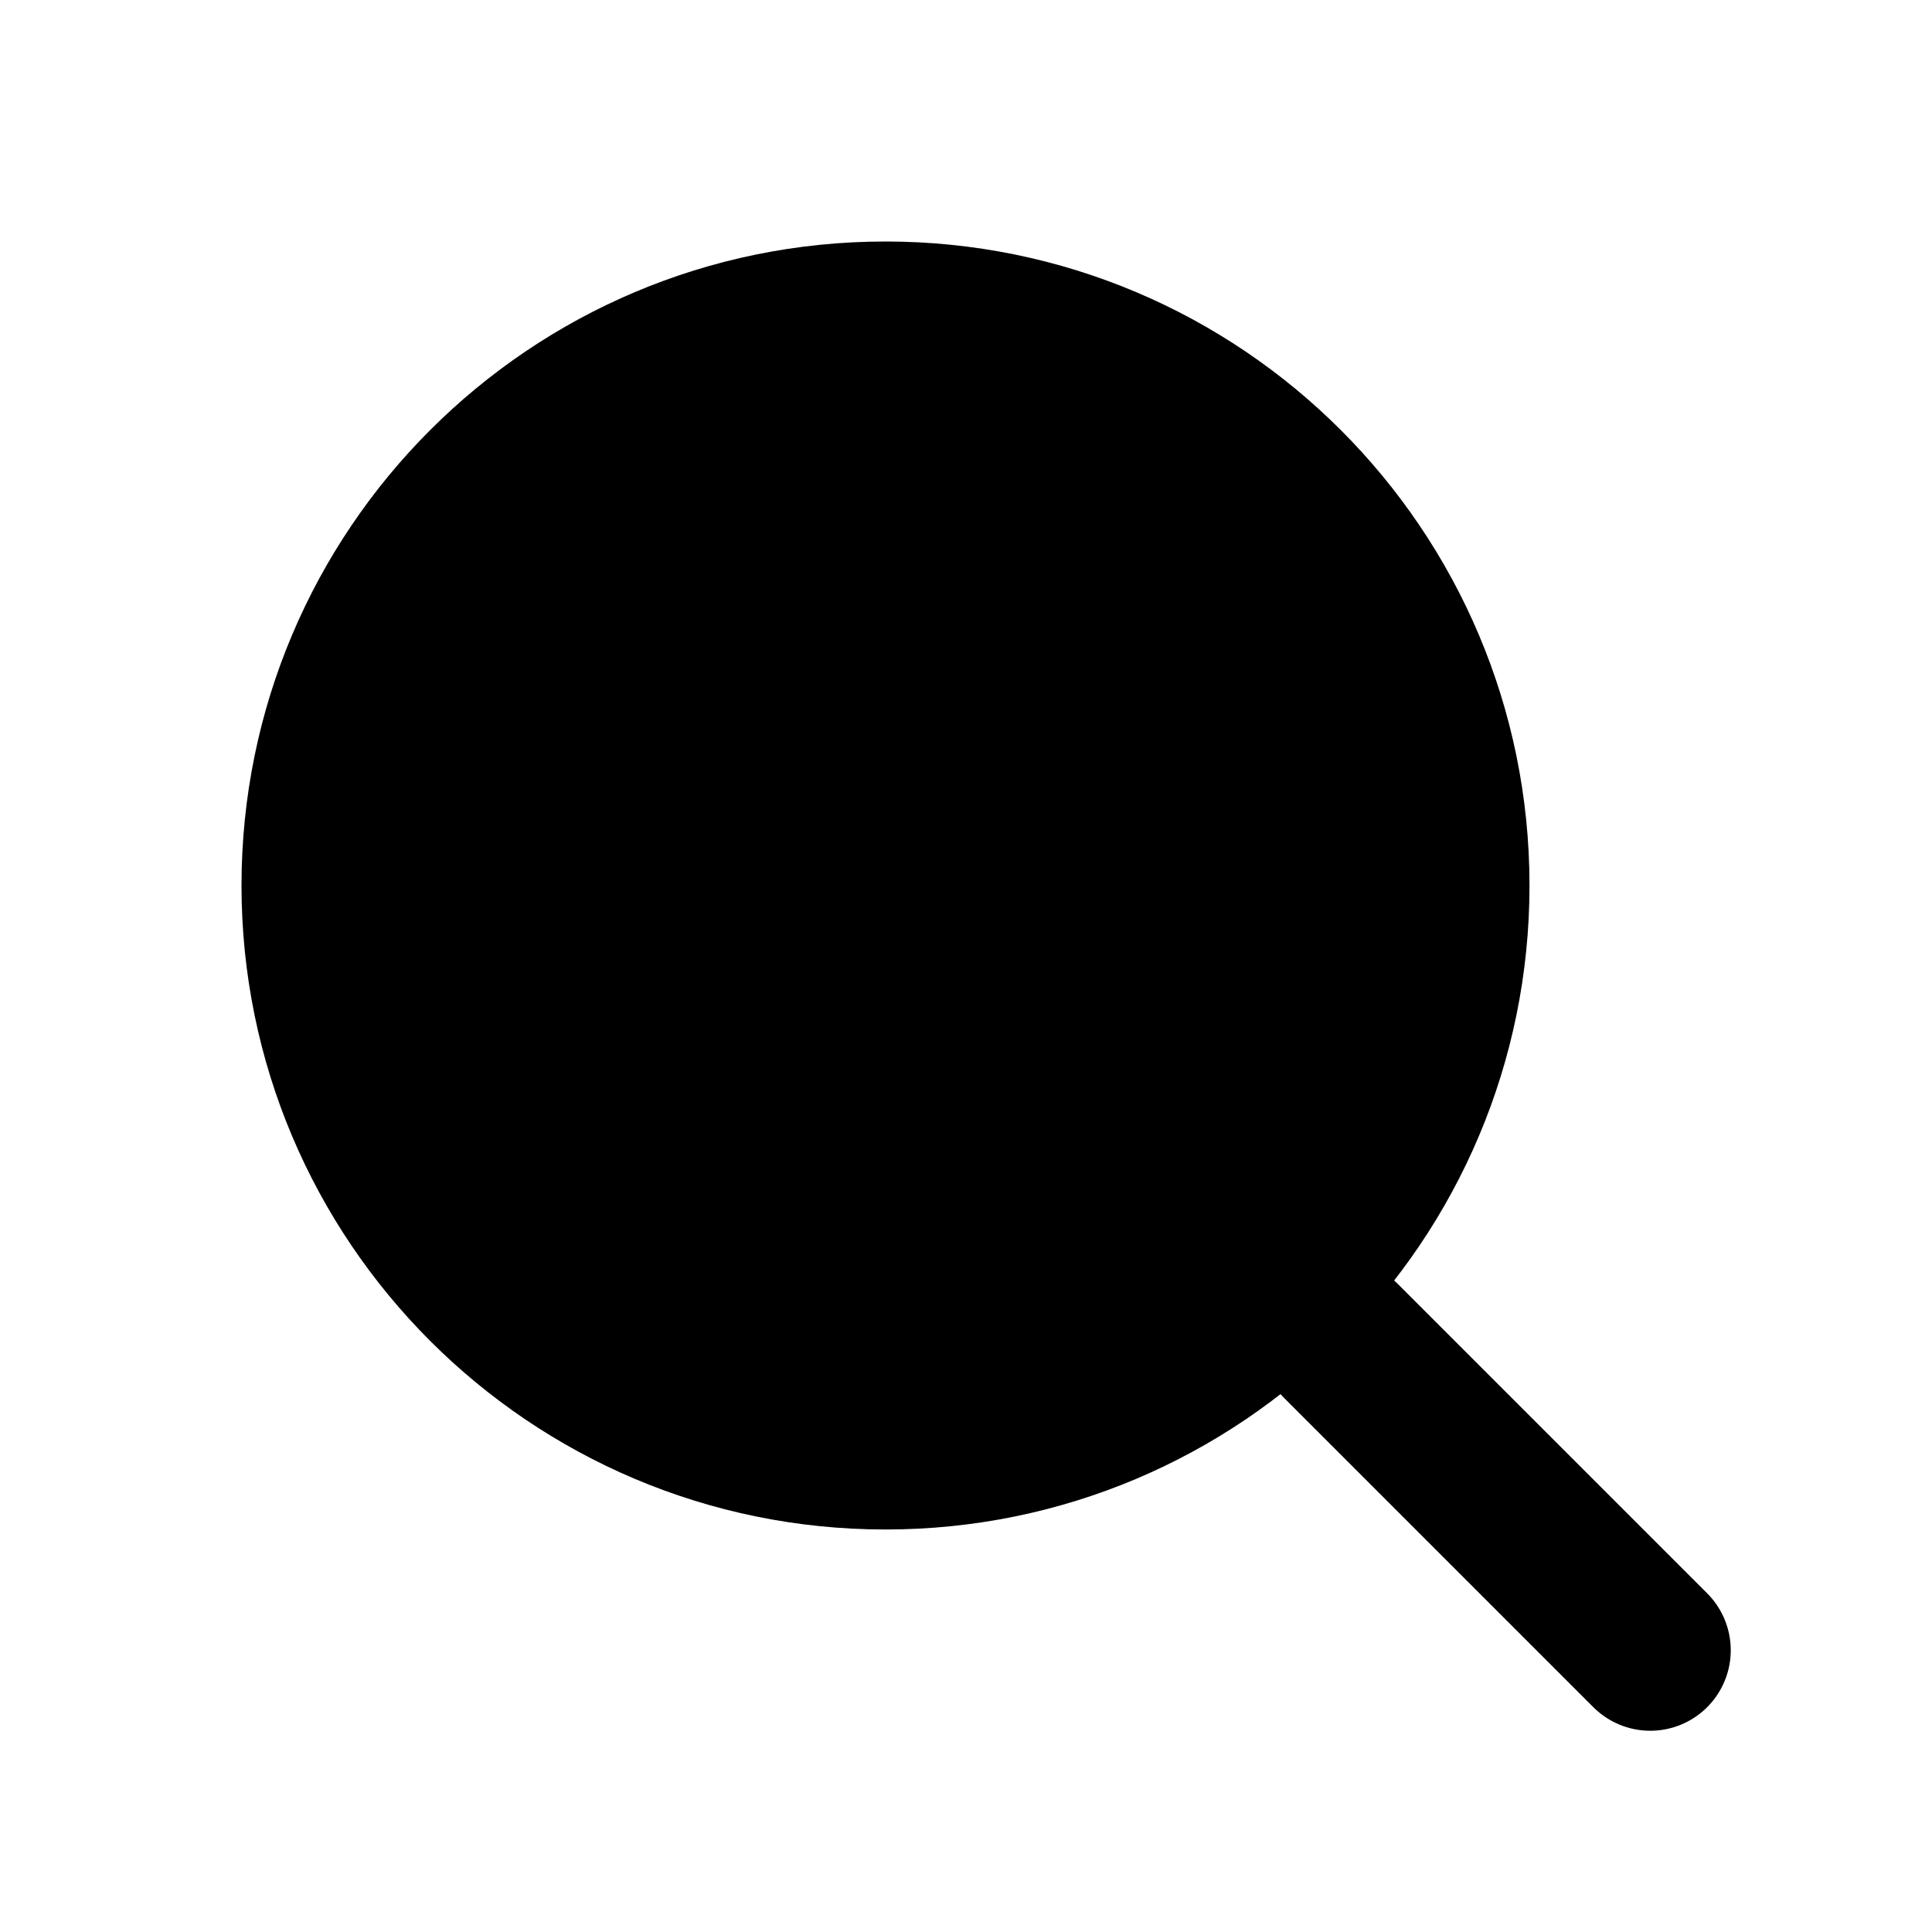
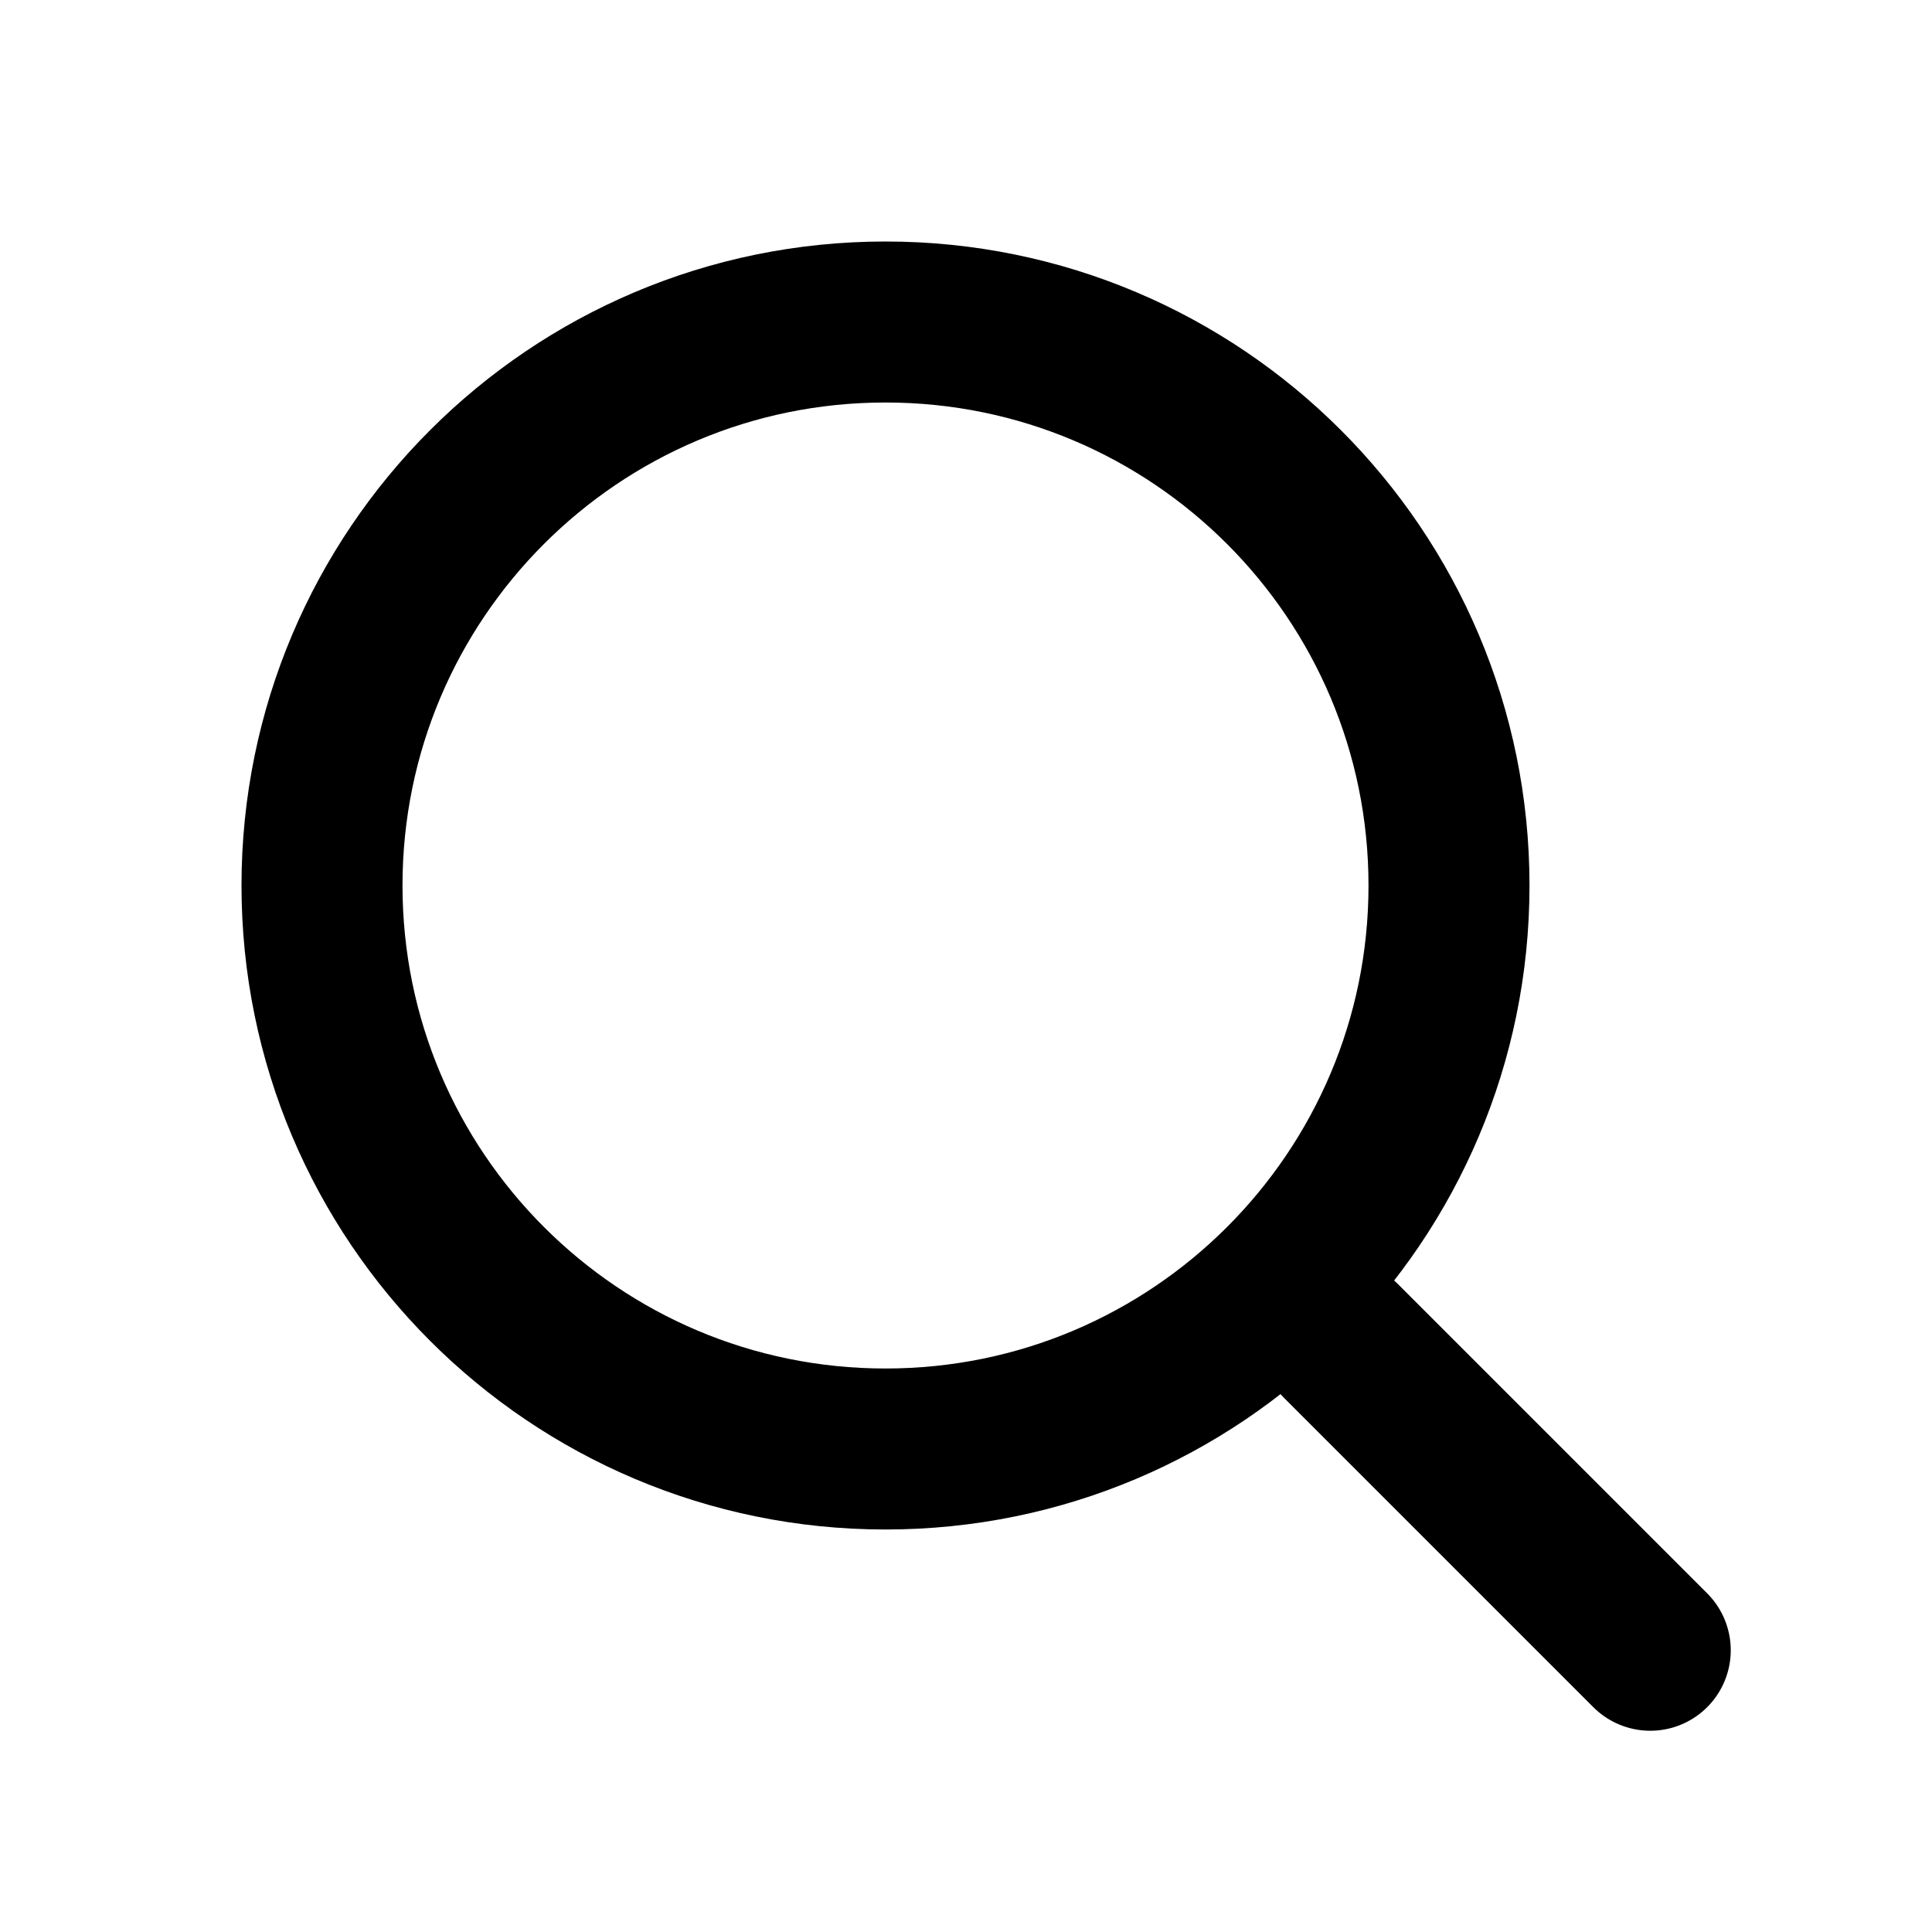
- <svg xmlns="http://www.w3.org/2000/svg" width="24" height="24" viewBox="0 0 24 24" fill="none">
-   <circle cx="11" cy="11" r="7" stroke-width="2" stroke-linecap="round" stroke-linejoin="round" fill="currentColor" stroke="currentColor" />
-   <path d="M20.5 20.5 16.66 16.66" stroke-width="2" stroke-linecap="round" stroke-linejoin="round" fill="none" stroke="currentColor" />
+ <svg xmlns="http://www.w3.org/2000/svg" width="24" height="24" viewBox="0 0 24 24" fill="none" stroke="currentColor" stroke-width="2" stroke-linecap="round" stroke-linejoin="round">
+   <circle cx="11" cy="11" r="7" />
+   <path d="M20.5 20.5 16.66 16.66" />
</svg>
